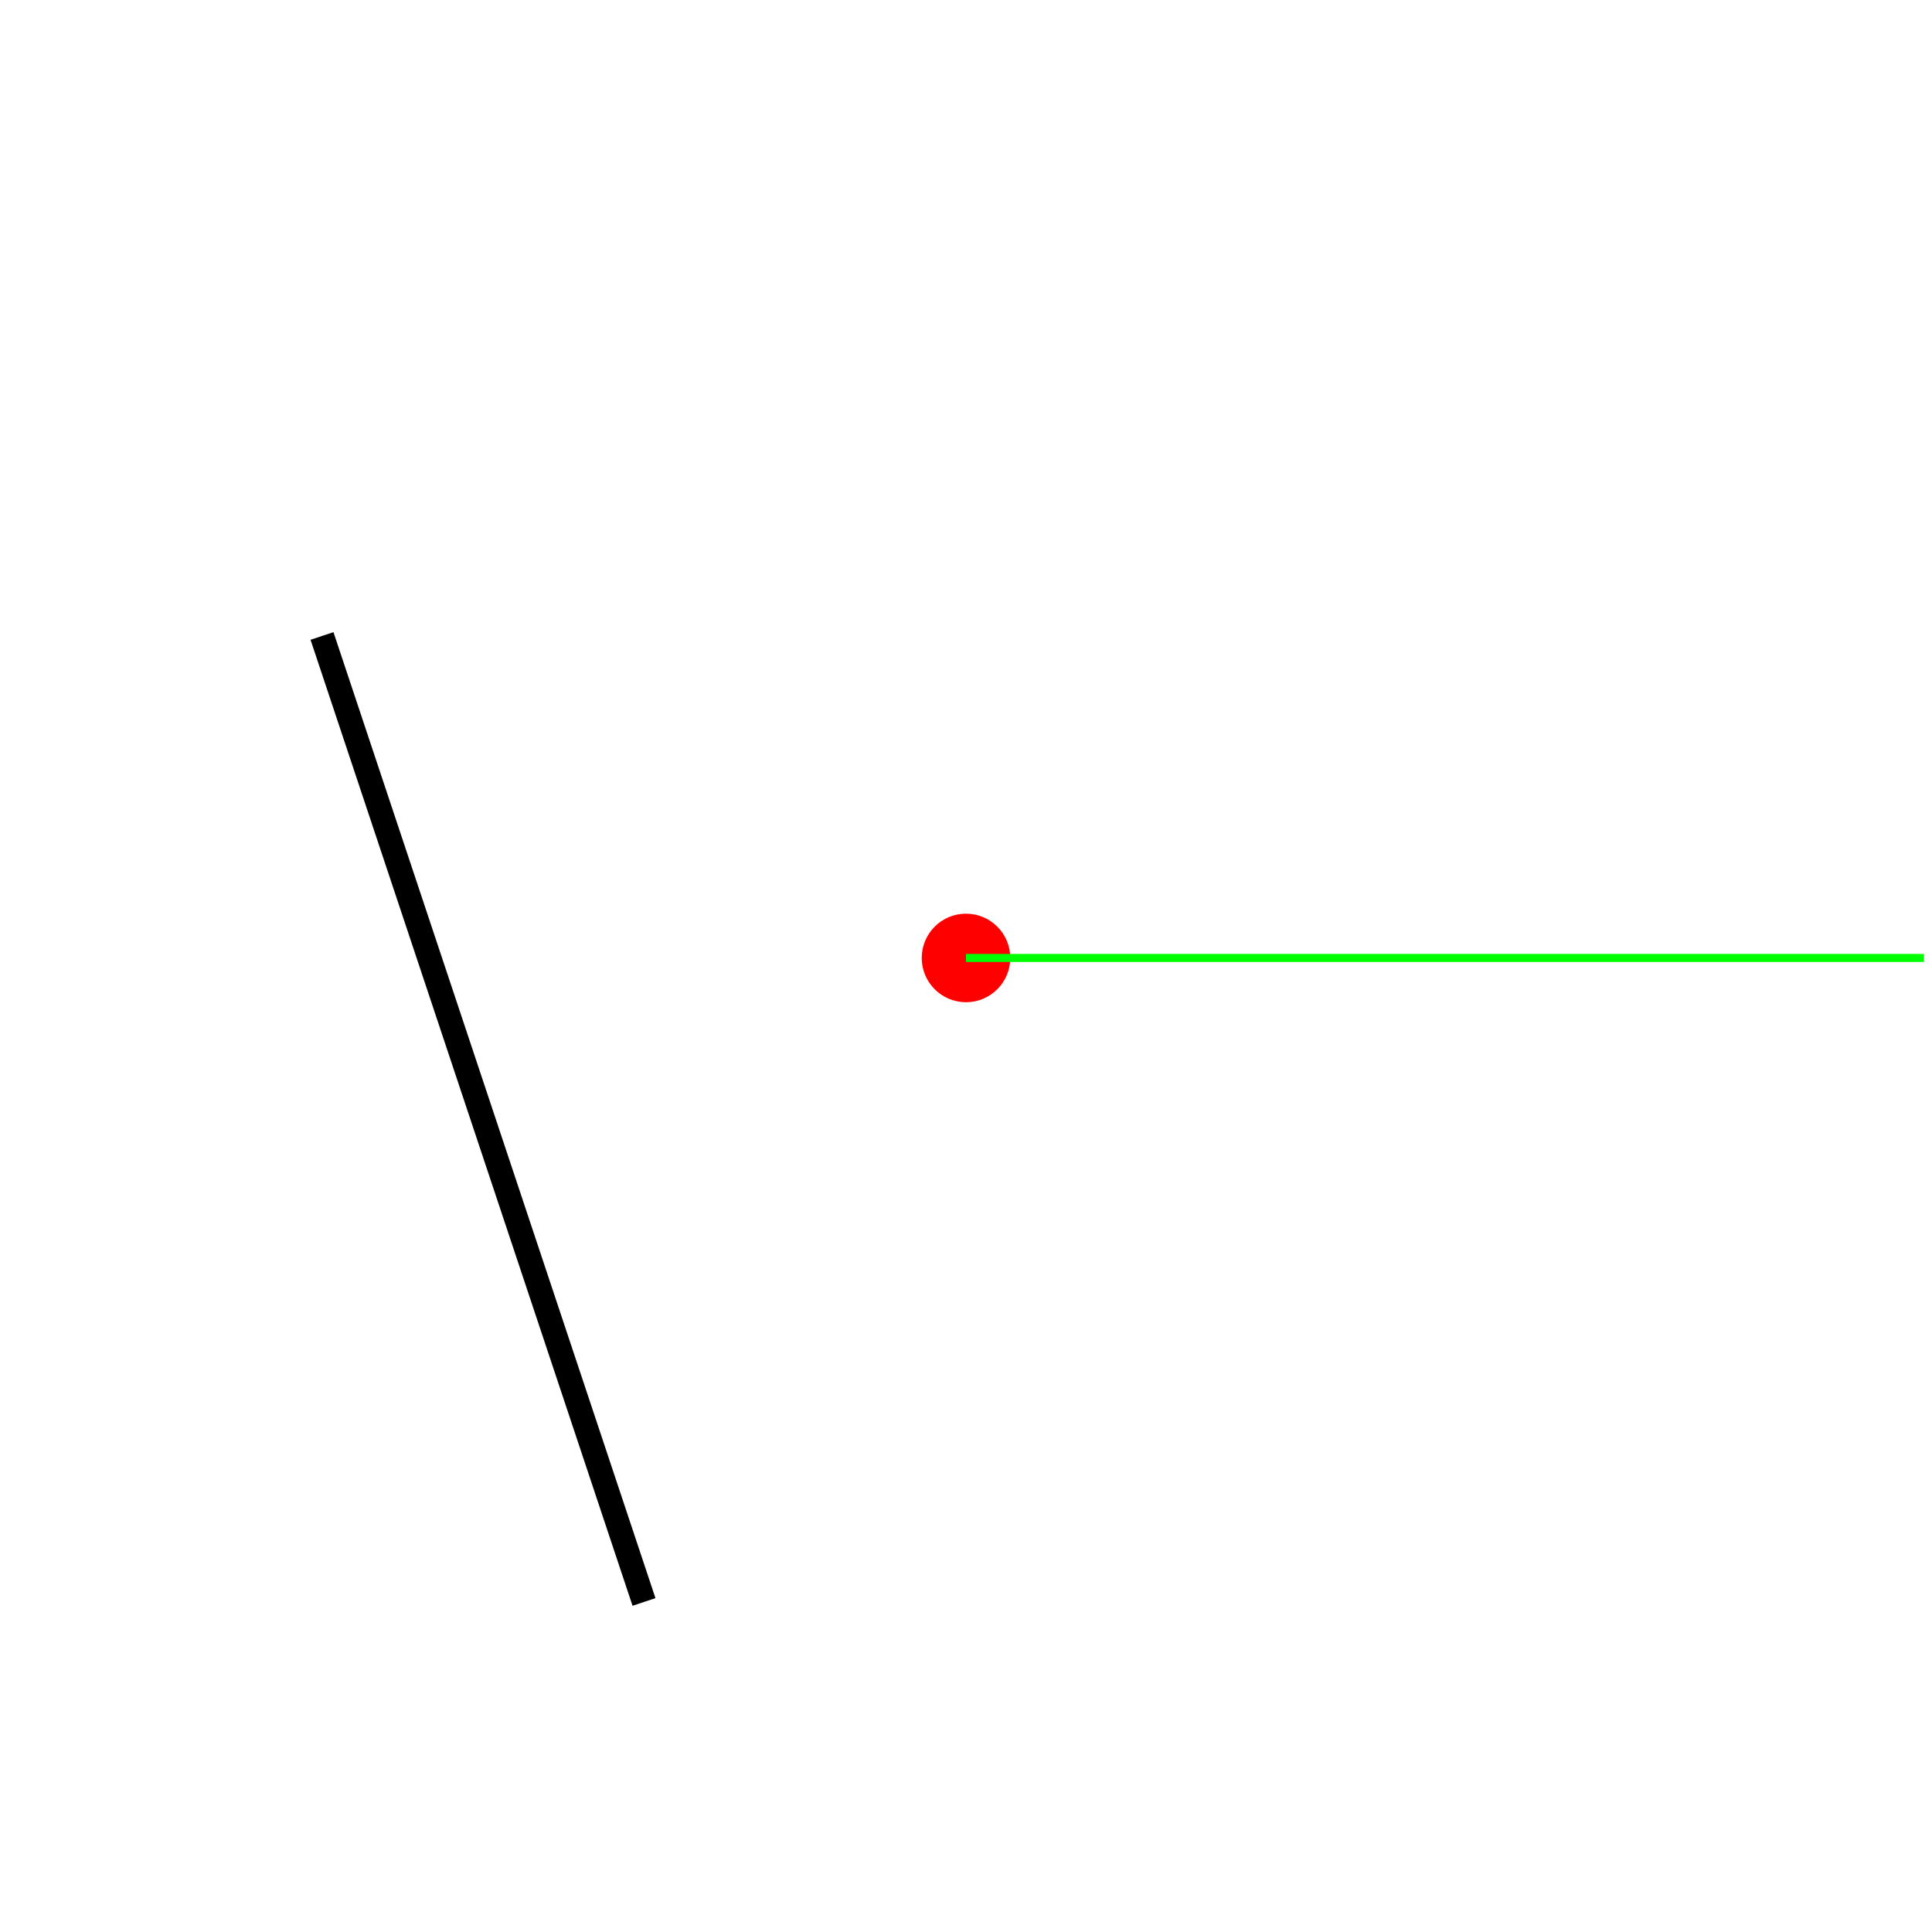
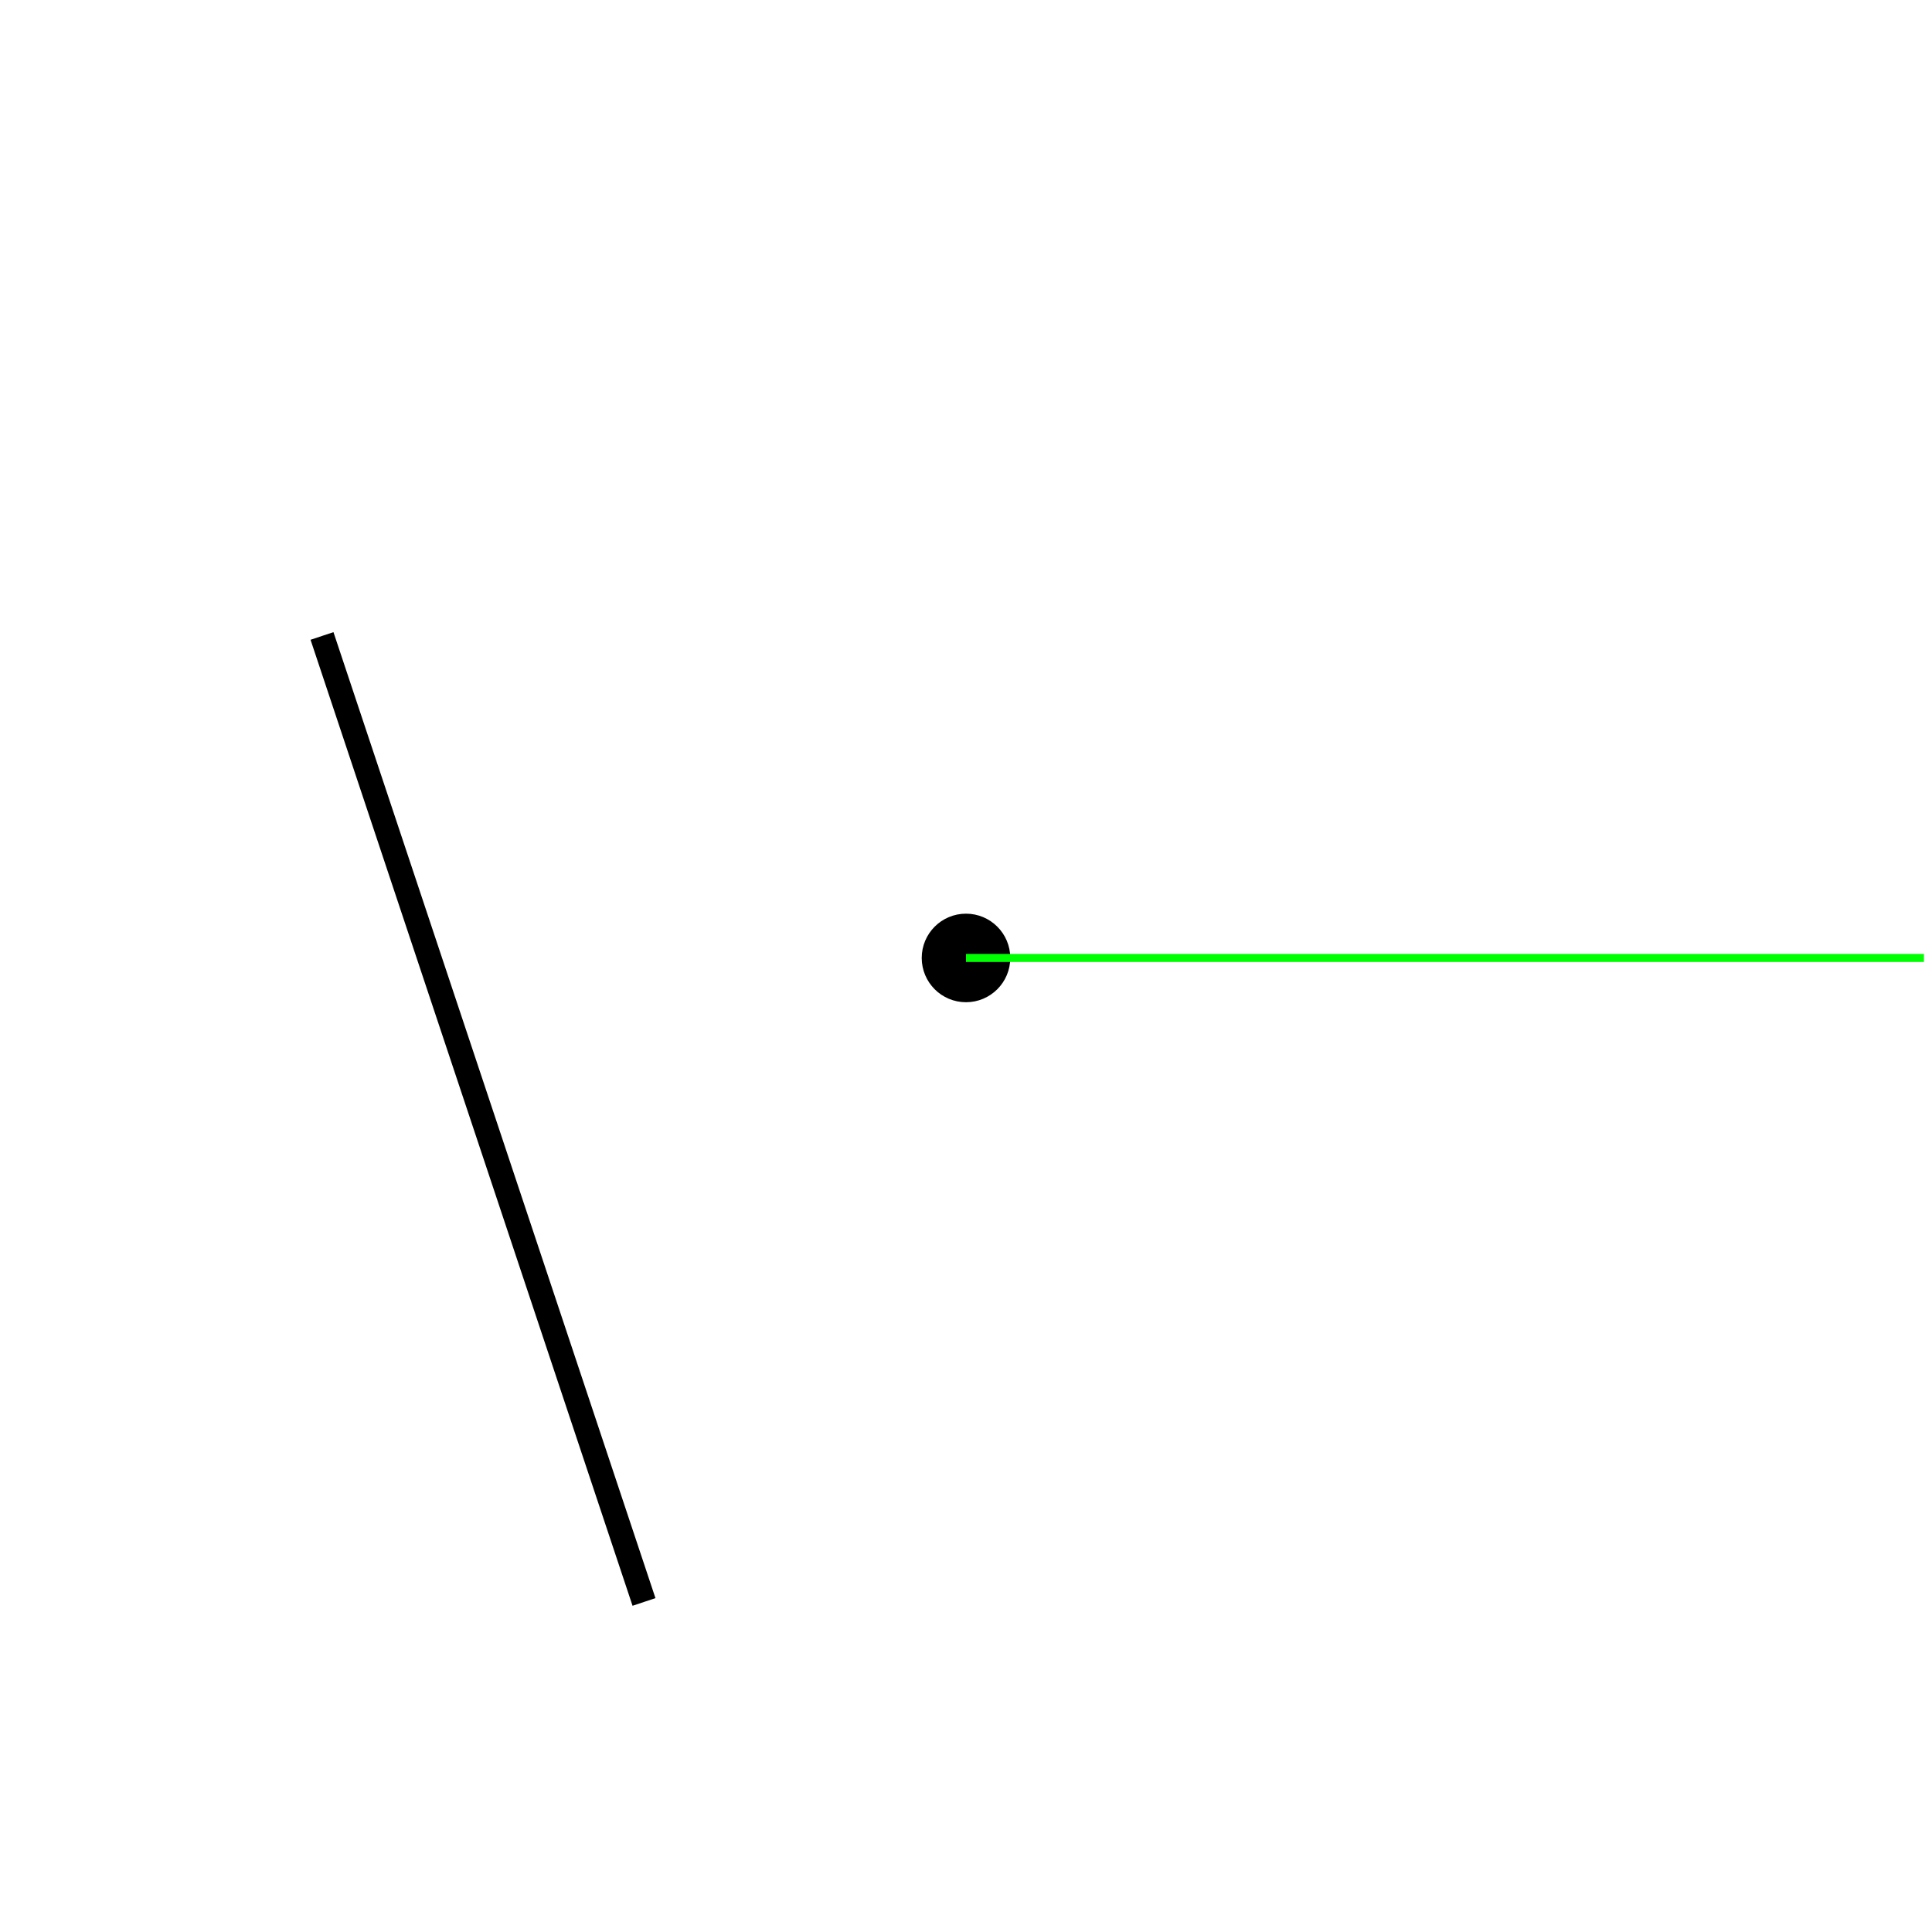
<svg xmlns="http://www.w3.org/2000/svg" version="1.1" width="240" height="240">
  <rect x="0" y="0" width="240" height="240" stroke="#ffffff" fill="#ffffff" />
  <polygon points=" 80,199 40,79 " stroke-width="3" stroke="#000000" fill="none" />
-   <circle cx="120" cy="119" r="5" stroke="#ff0000" fill="#ff0000" />
+   <circle cx="120" cy="119" r="5" stroke="#000000" fill="#000000" />
  <line x1="120" y1="119" x2="239" y2="119" stroke-width="1" stroke="#00ff00" fill="none" />
</svg>
